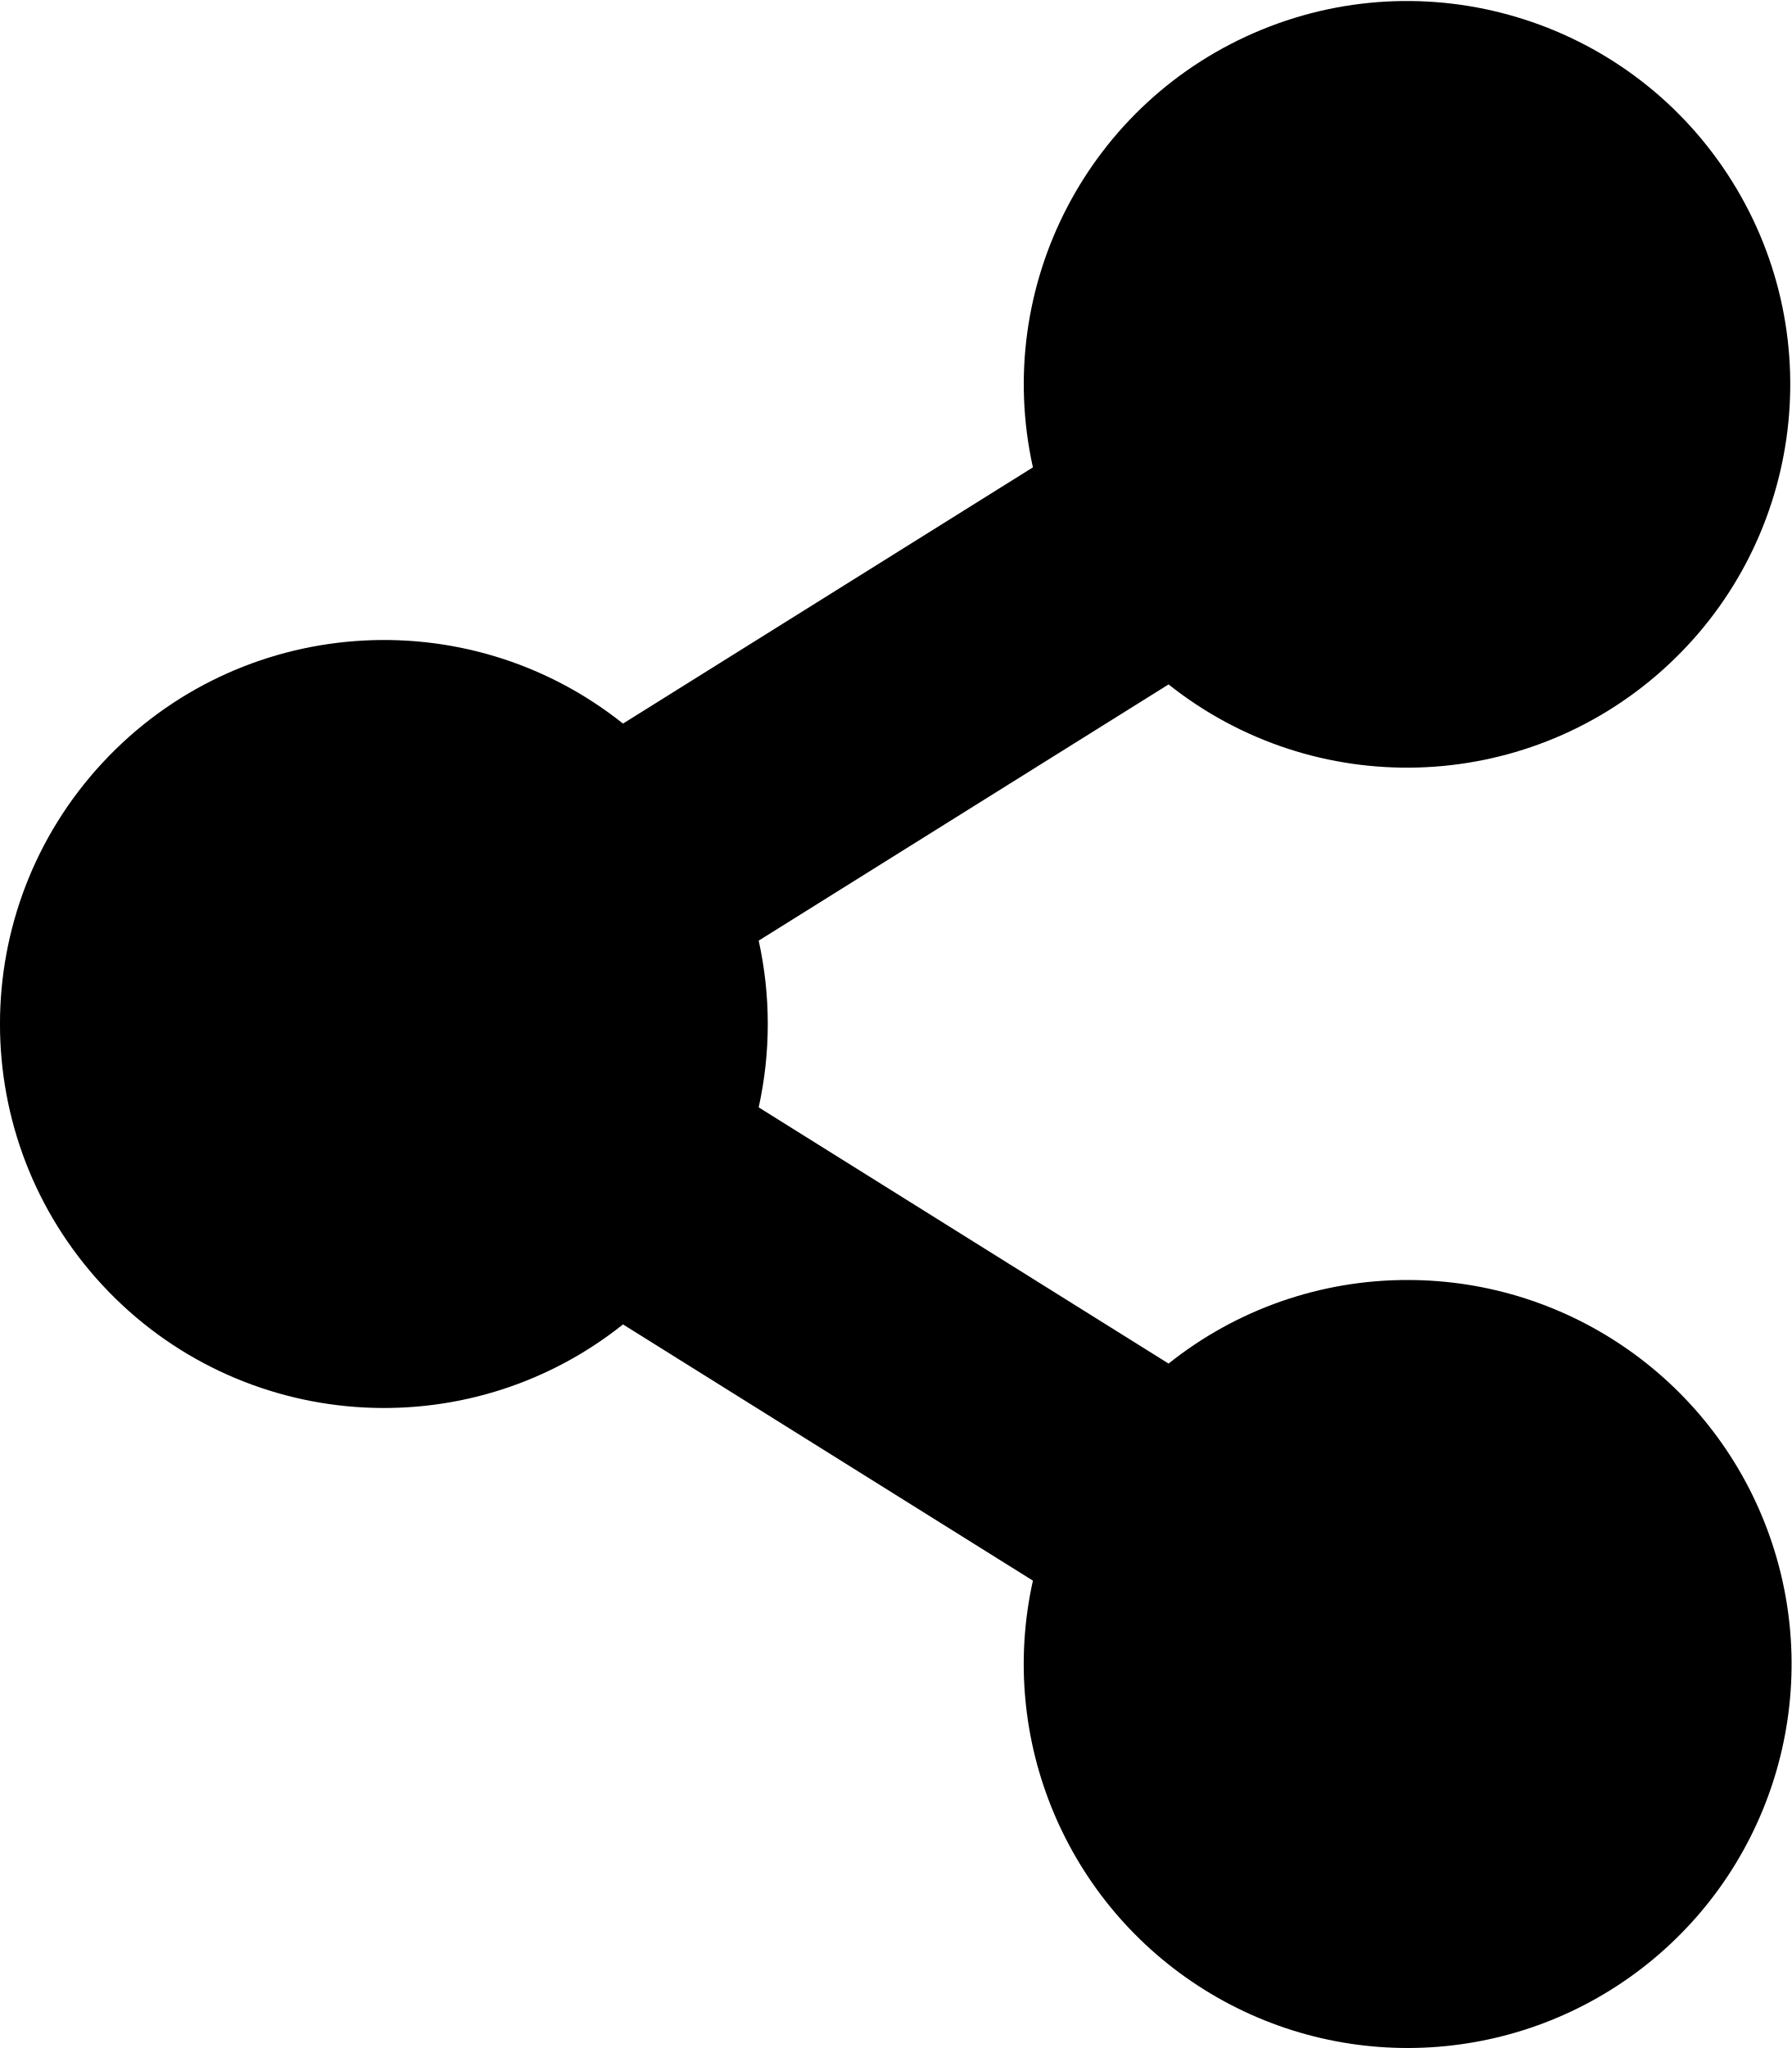
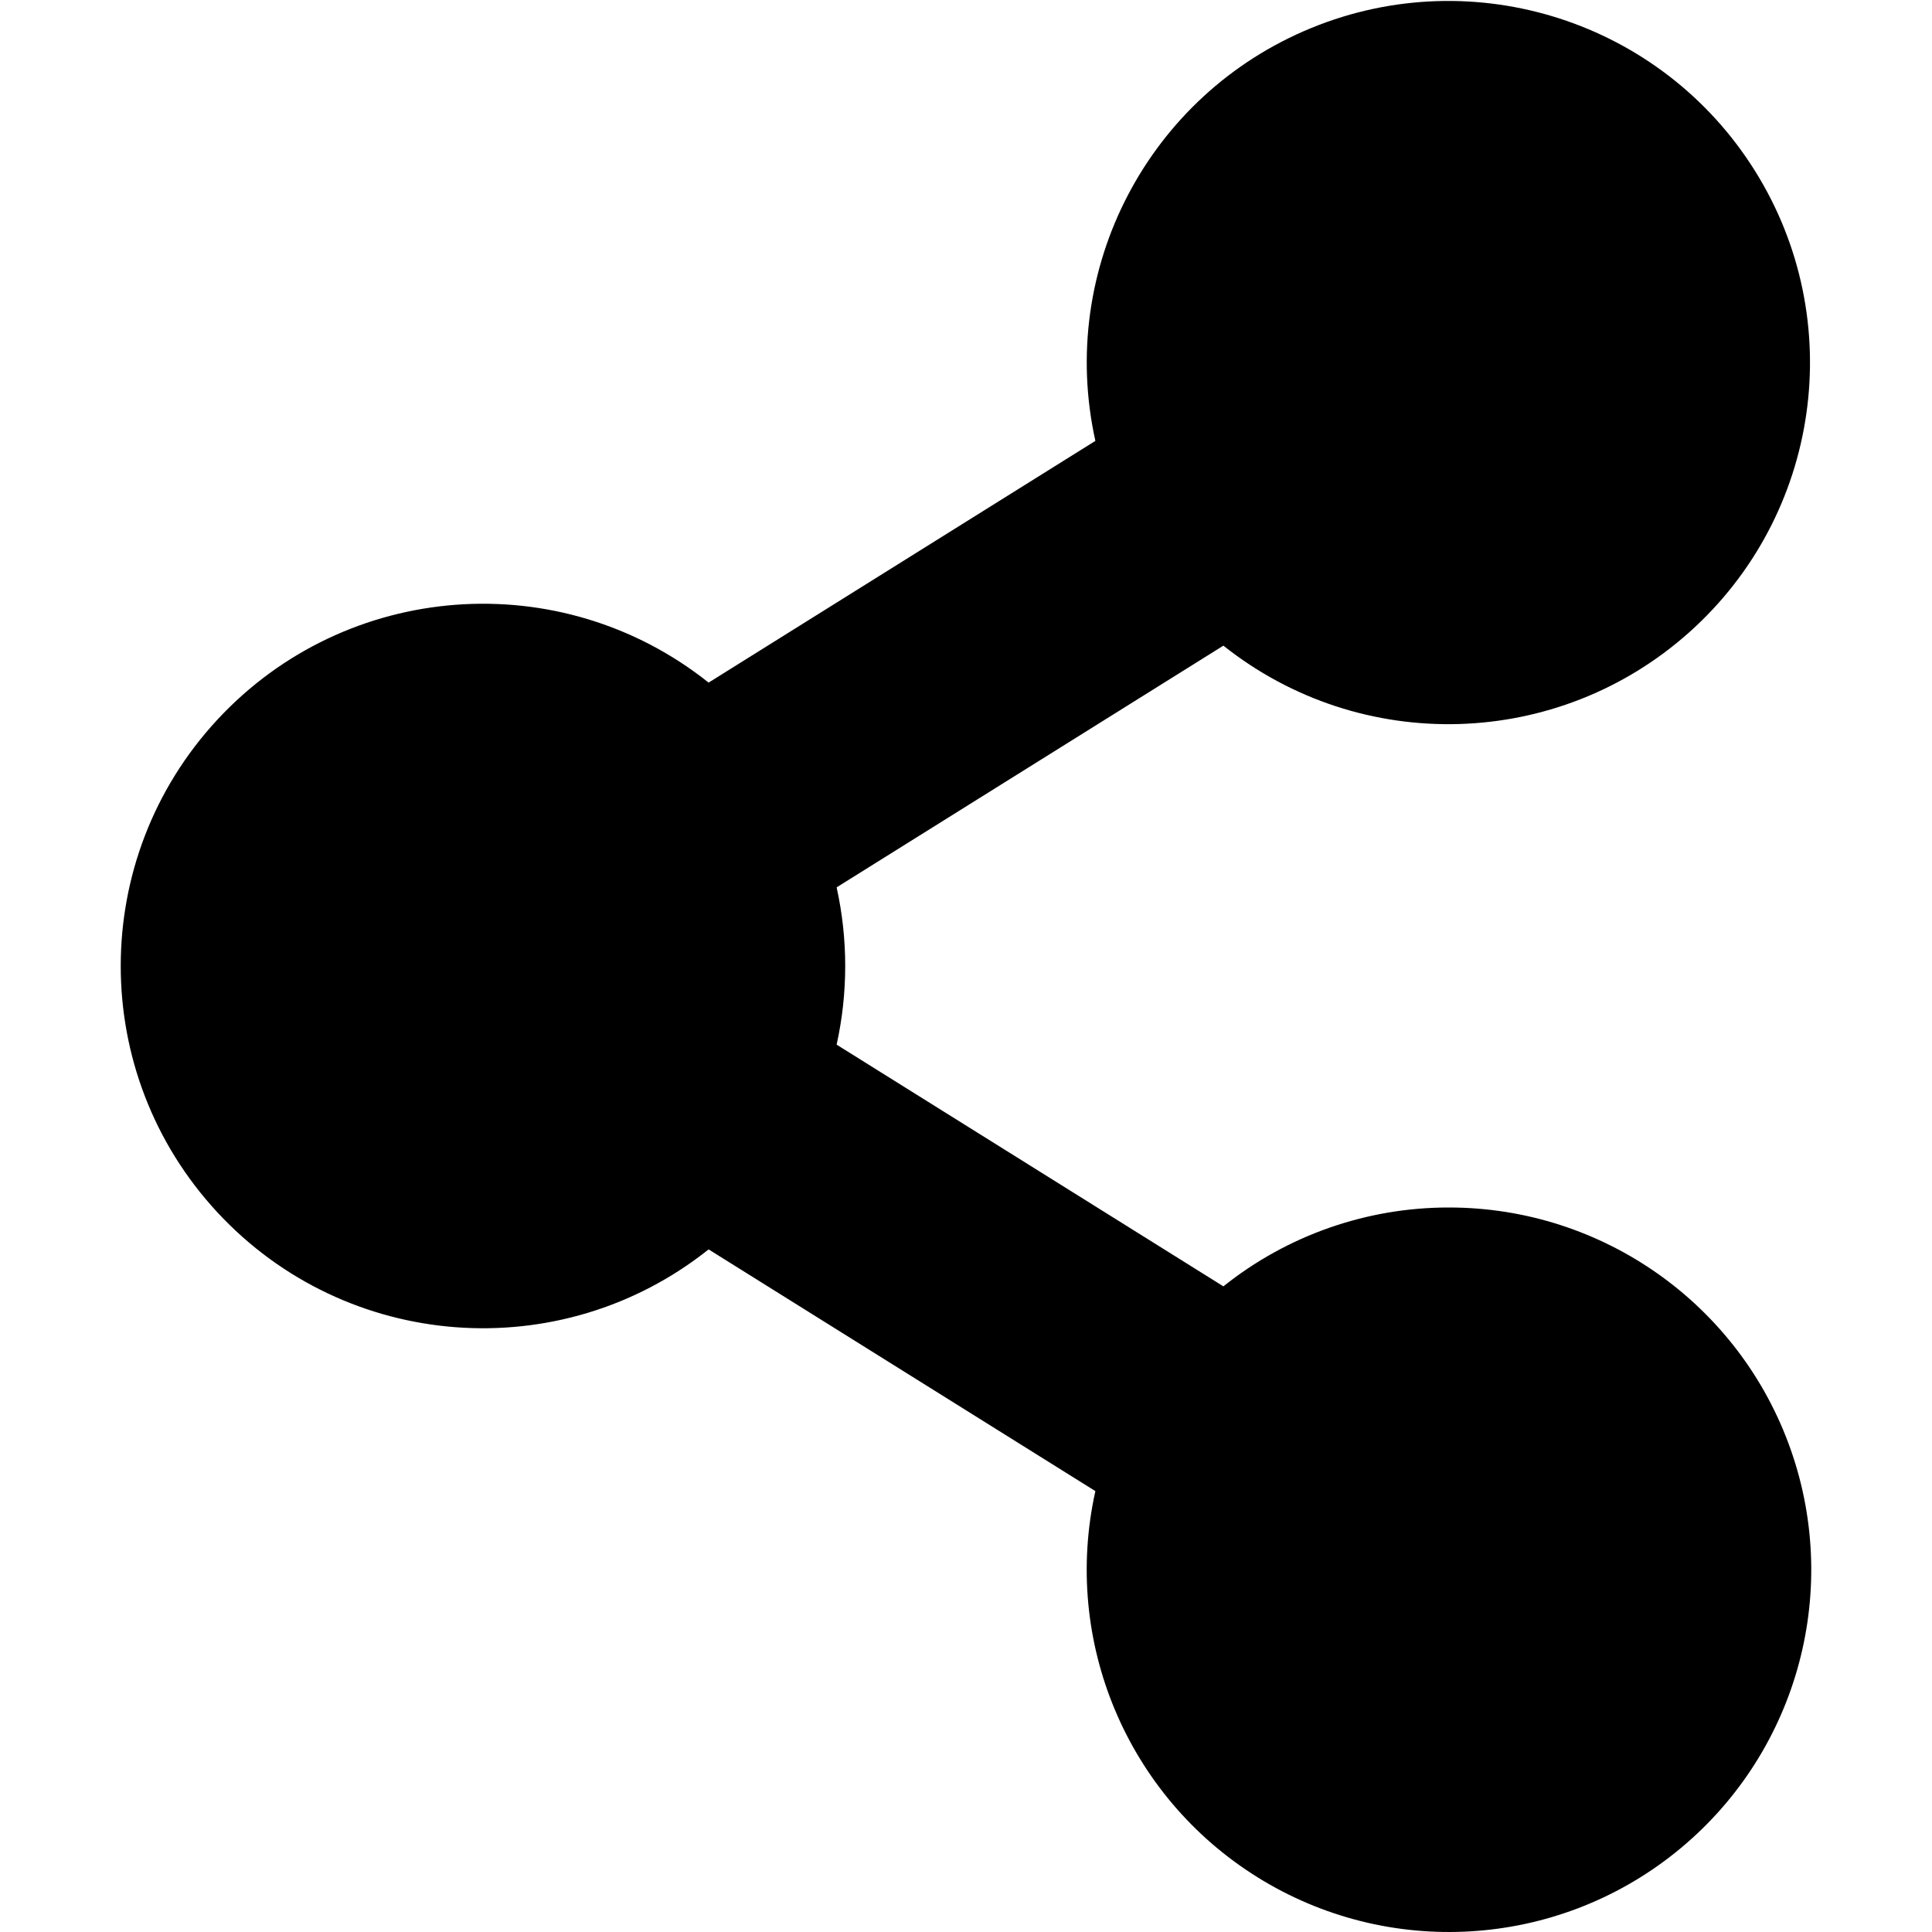
- <svg xmlns="http://www.w3.org/2000/svg" width="25" viewBox="0 0 98 112">
+ <svg xmlns="http://www.w3.org/2000/svg" width="25" height="25" viewBox="0 0 98 112">
  <path id="Icon_awesome-share-alt" data-name="Icon awesome-share-alt" d="M77,70a20.909,20.909,0,0,0-13.079,4.571L41.5,60.559a21.121,21.121,0,0,0,0-9.118L63.921,37.429A20.962,20.962,0,1,0,56.5,25.559L34.079,39.571a21,21,0,1,0,0,32.858L56.5,86.441A21,21,0,1,0,77,70Z" />
</svg>
